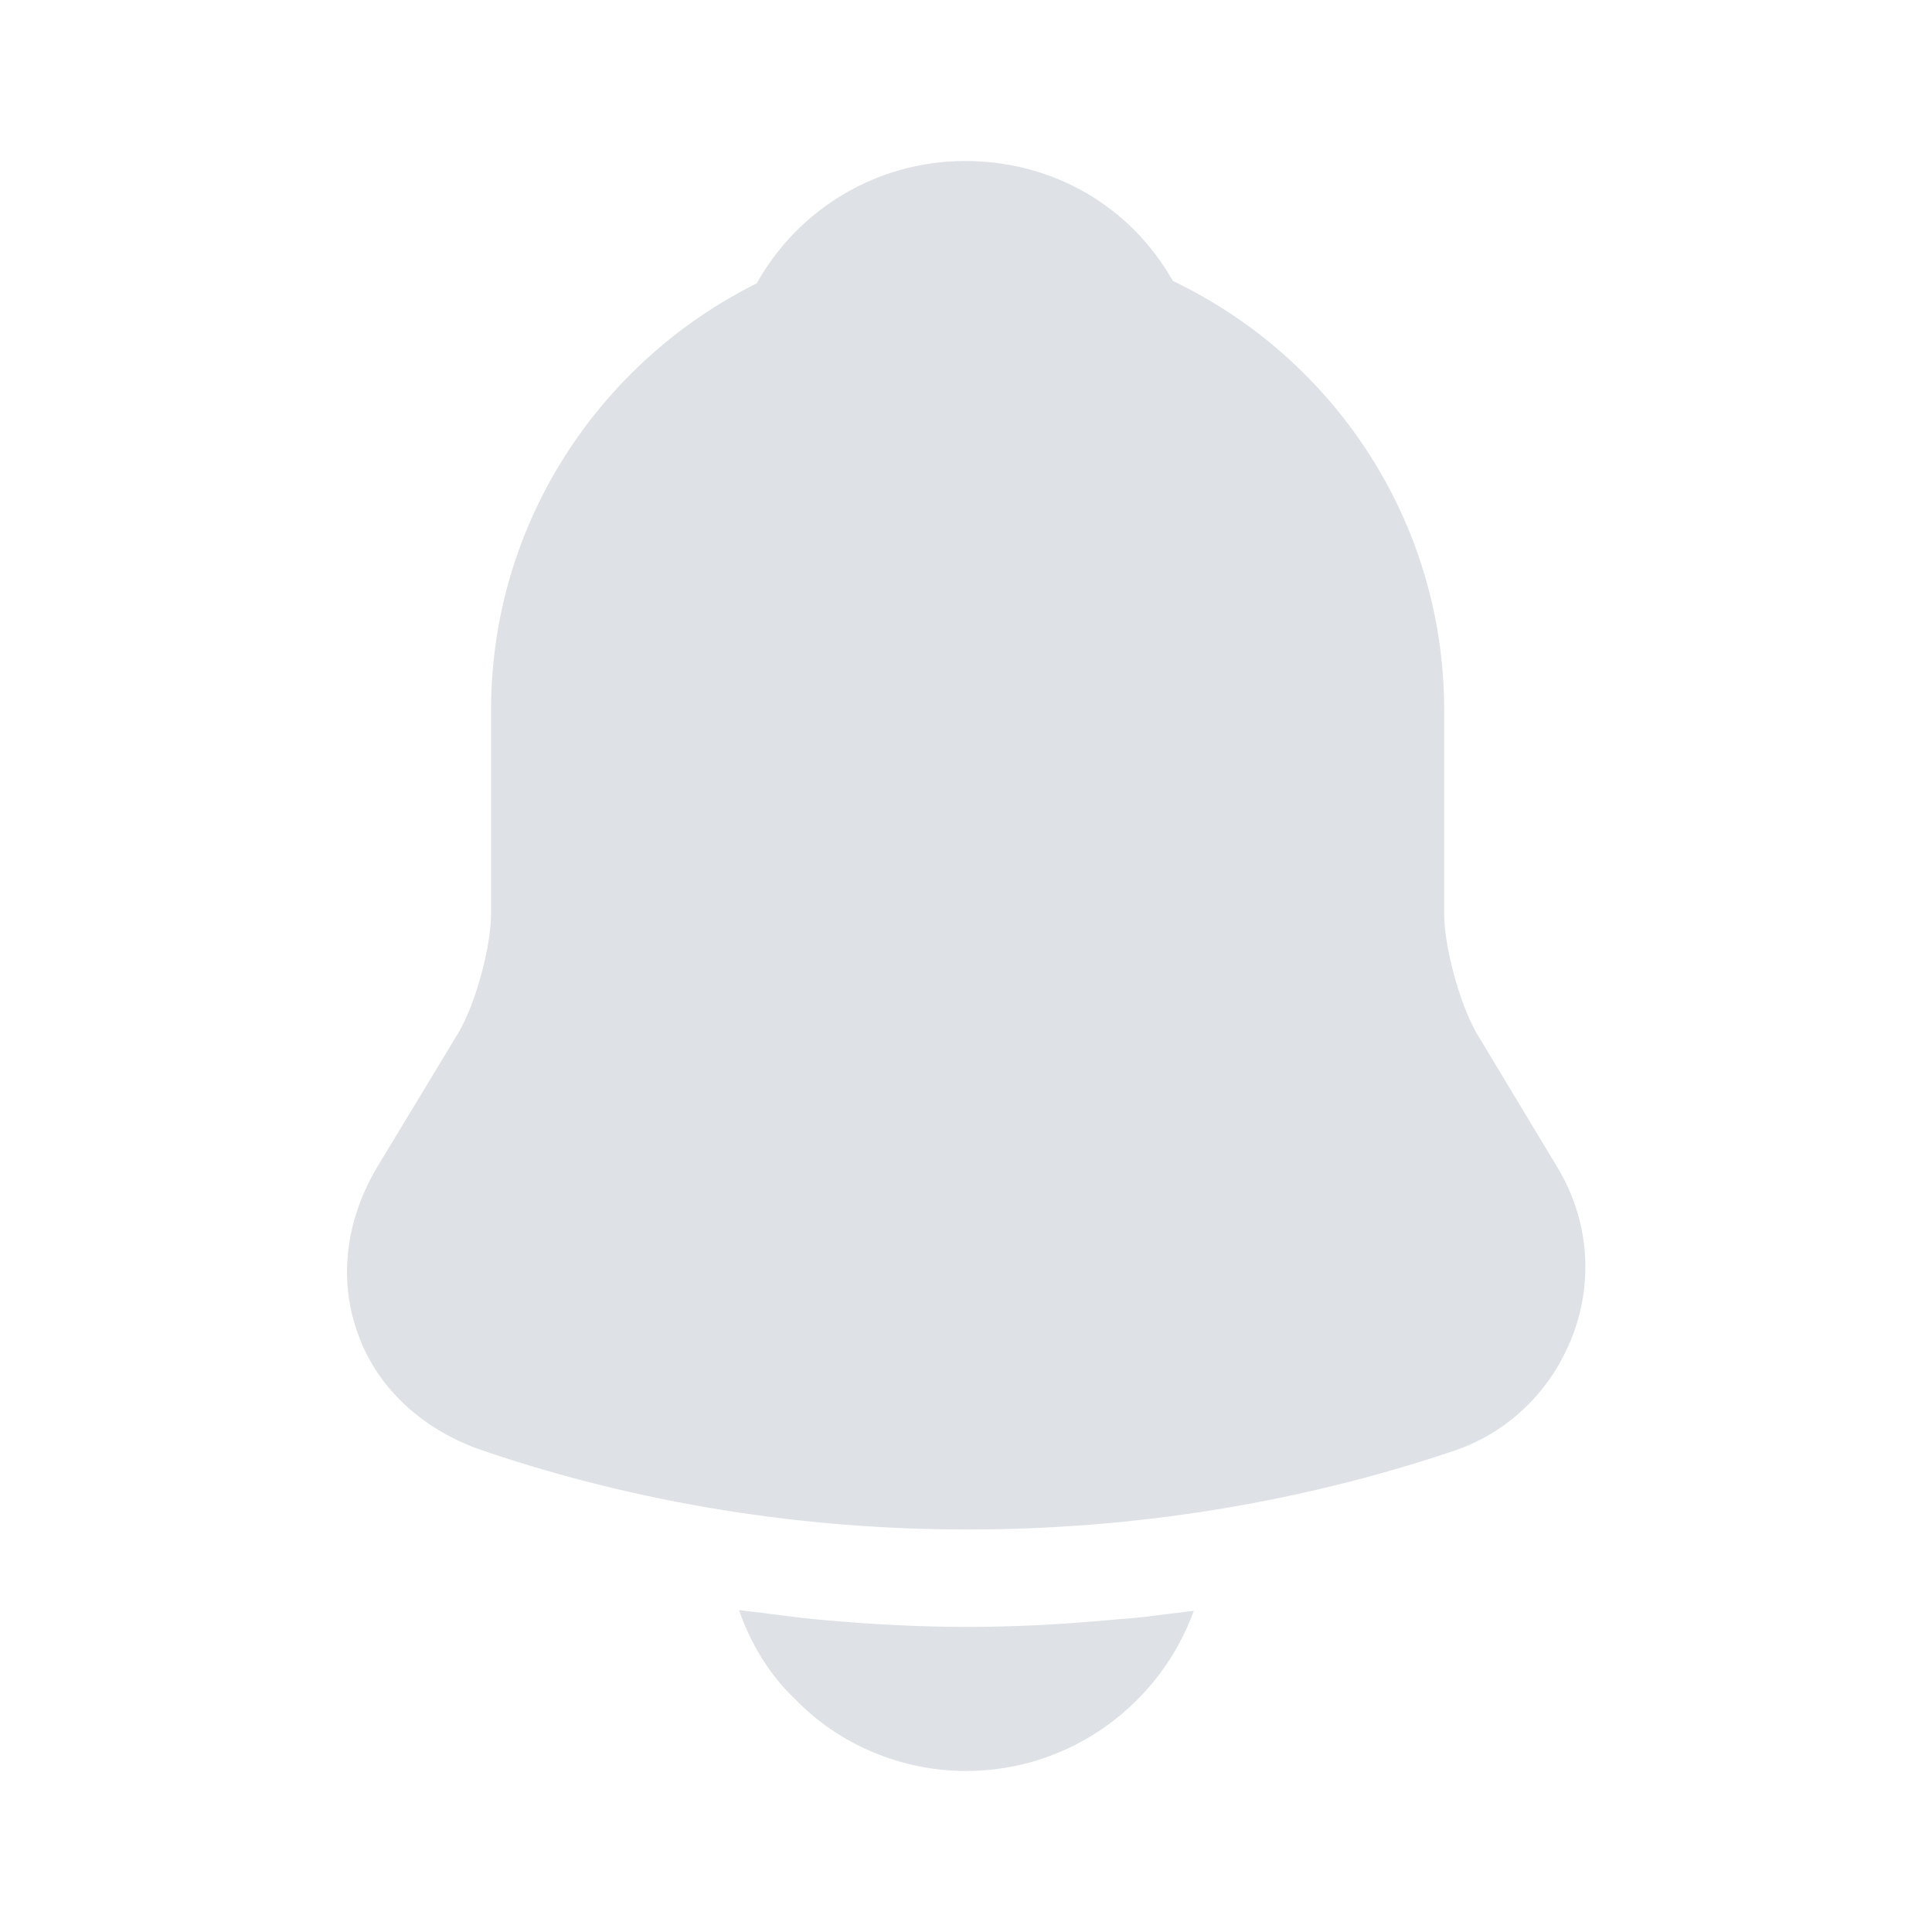
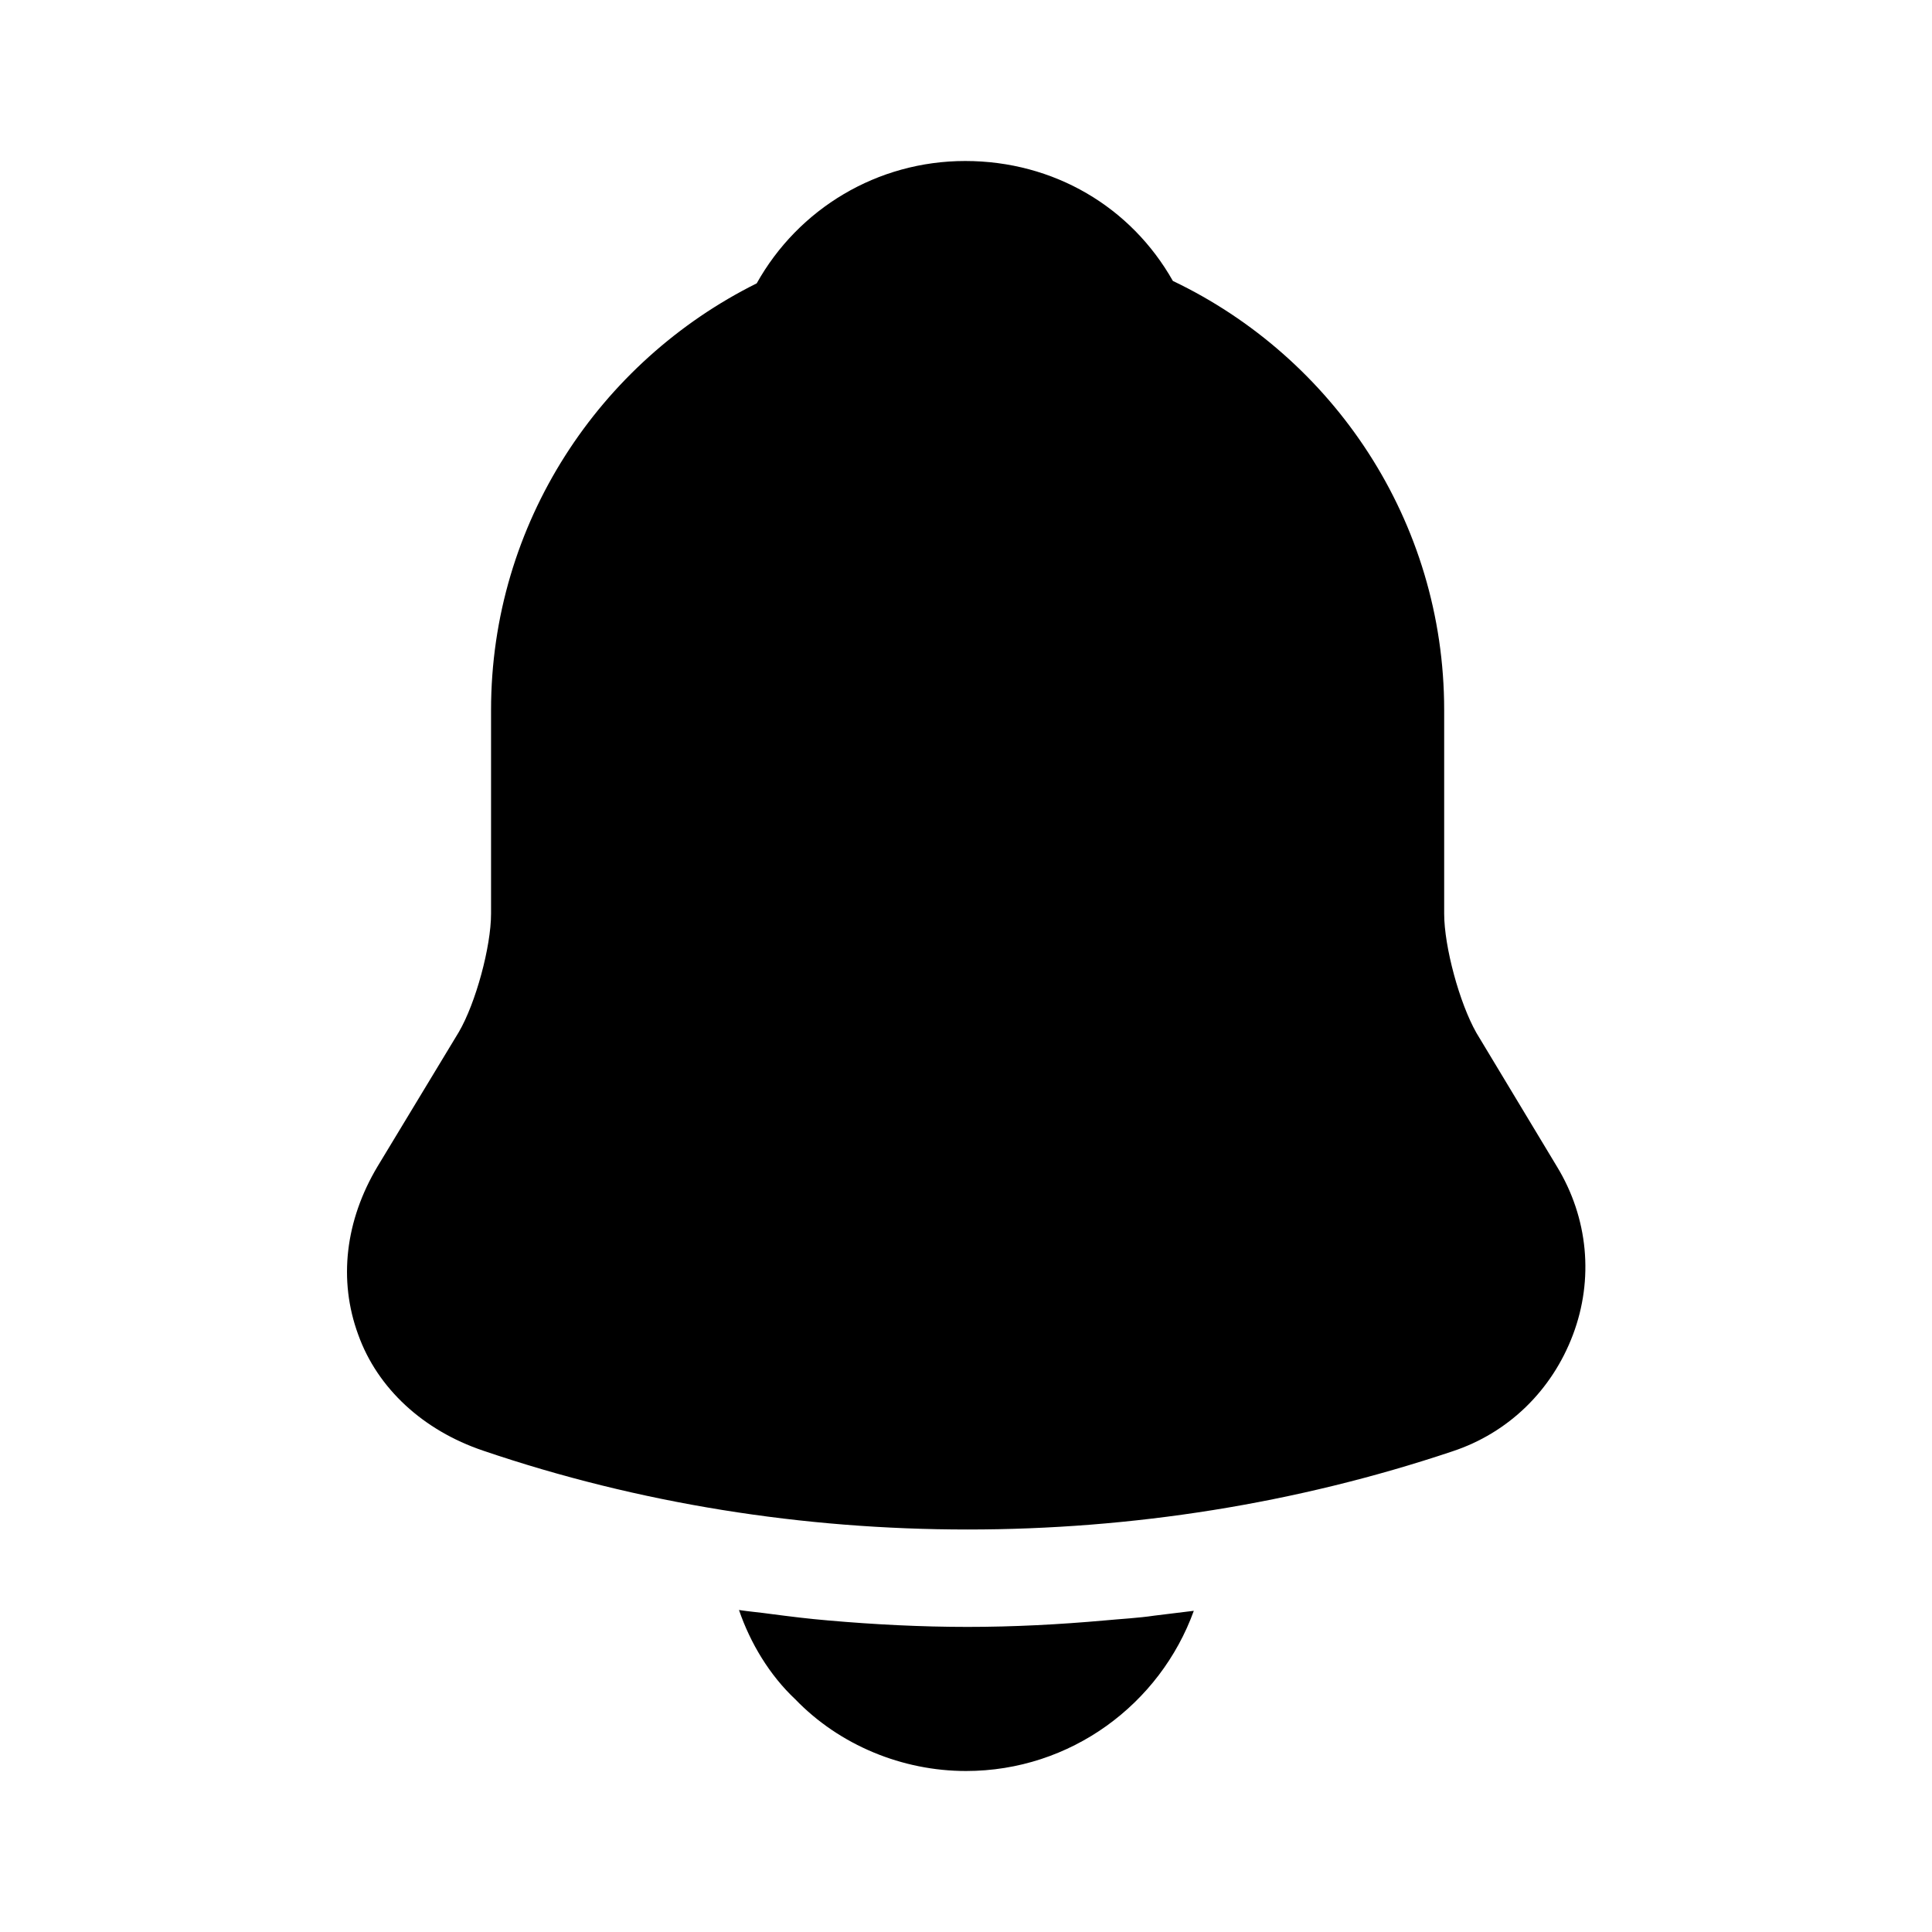
<svg xmlns="http://www.w3.org/2000/svg" width="24" height="24" viewBox="0 0 24 24">
-   <path d="M19.34 14.49L18.34 12.83C18.13 12.46 17.94 11.76 17.94 11.35V8.82C17.94 6.47 16.56 4.44 14.57 3.49C14.05 2.57 13.09 2 11.99 2C10.9 2 9.92 2.59 9.4 3.52C7.45 4.49 6.1 6.5 6.1 8.82V11.35C6.1 11.76 5.91 12.46 5.7 12.82L4.69 14.49C4.29 15.16 4.2 15.9 4.45 16.58C4.69 17.25 5.26 17.77 6 18.02C7.94 18.68 9.98 19 12.02 19C14.06 19 16.1 18.68 18.04 18.03C18.74 17.8 19.28 17.27 19.54 16.58C19.8 15.89 19.73 15.13 19.34 14.49Z" fill="#DEE2E6" />
-   <path d="M14.83 20.01C14.41 21.17 13.3 22 12 22C11.21 22 10.43 21.68 9.88 21.11C9.56 20.81 9.32 20.41 9.18 20C9.31 20.02 9.44 20.03 9.58 20.05C9.81 20.08 10.05 20.11 10.29 20.13C10.86 20.18 11.44 20.21 12.02 20.21C12.59 20.21 13.16 20.18 13.72 20.13C13.93 20.11 14.14 20.1 14.34 20.07C14.5 20.05 14.66 20.03 14.83 20.01Z" fill="#DEE2E6" />
+   <path d="M19.34 14.49L18.34 12.83C18.13 12.46 17.94 11.76 17.94 11.35V8.82C17.94 6.47 16.56 4.44 14.57 3.49C14.05 2.57 13.09 2 11.99 2C10.9 2 9.92 2.59 9.4 3.52C7.45 4.49 6.1 6.5 6.1 8.82V11.35C6.1 11.76 5.91 12.46 5.7 12.82L4.69 14.49C4.29 15.16 4.2 15.9 4.45 16.58C4.69 17.25 5.26 17.77 6 18.02C7.94 18.68 9.98 19 12.02 19C14.06 19 16.1 18.68 18.04 18.03C18.74 17.8 19.28 17.27 19.54 16.58C19.8 15.89 19.73 15.13 19.34 14.49Z" />
+   <path d="M14.83 20.01C14.41 21.17 13.3 22 12 22C11.21 22 10.43 21.68 9.88 21.11C9.56 20.81 9.32 20.41 9.18 20C9.31 20.02 9.44 20.03 9.58 20.05C9.81 20.08 10.05 20.11 10.29 20.13C10.86 20.18 11.44 20.21 12.02 20.21C12.59 20.21 13.16 20.18 13.72 20.13C13.93 20.11 14.14 20.1 14.34 20.07C14.5 20.05 14.66 20.03 14.83 20.01Z" />
</svg>
